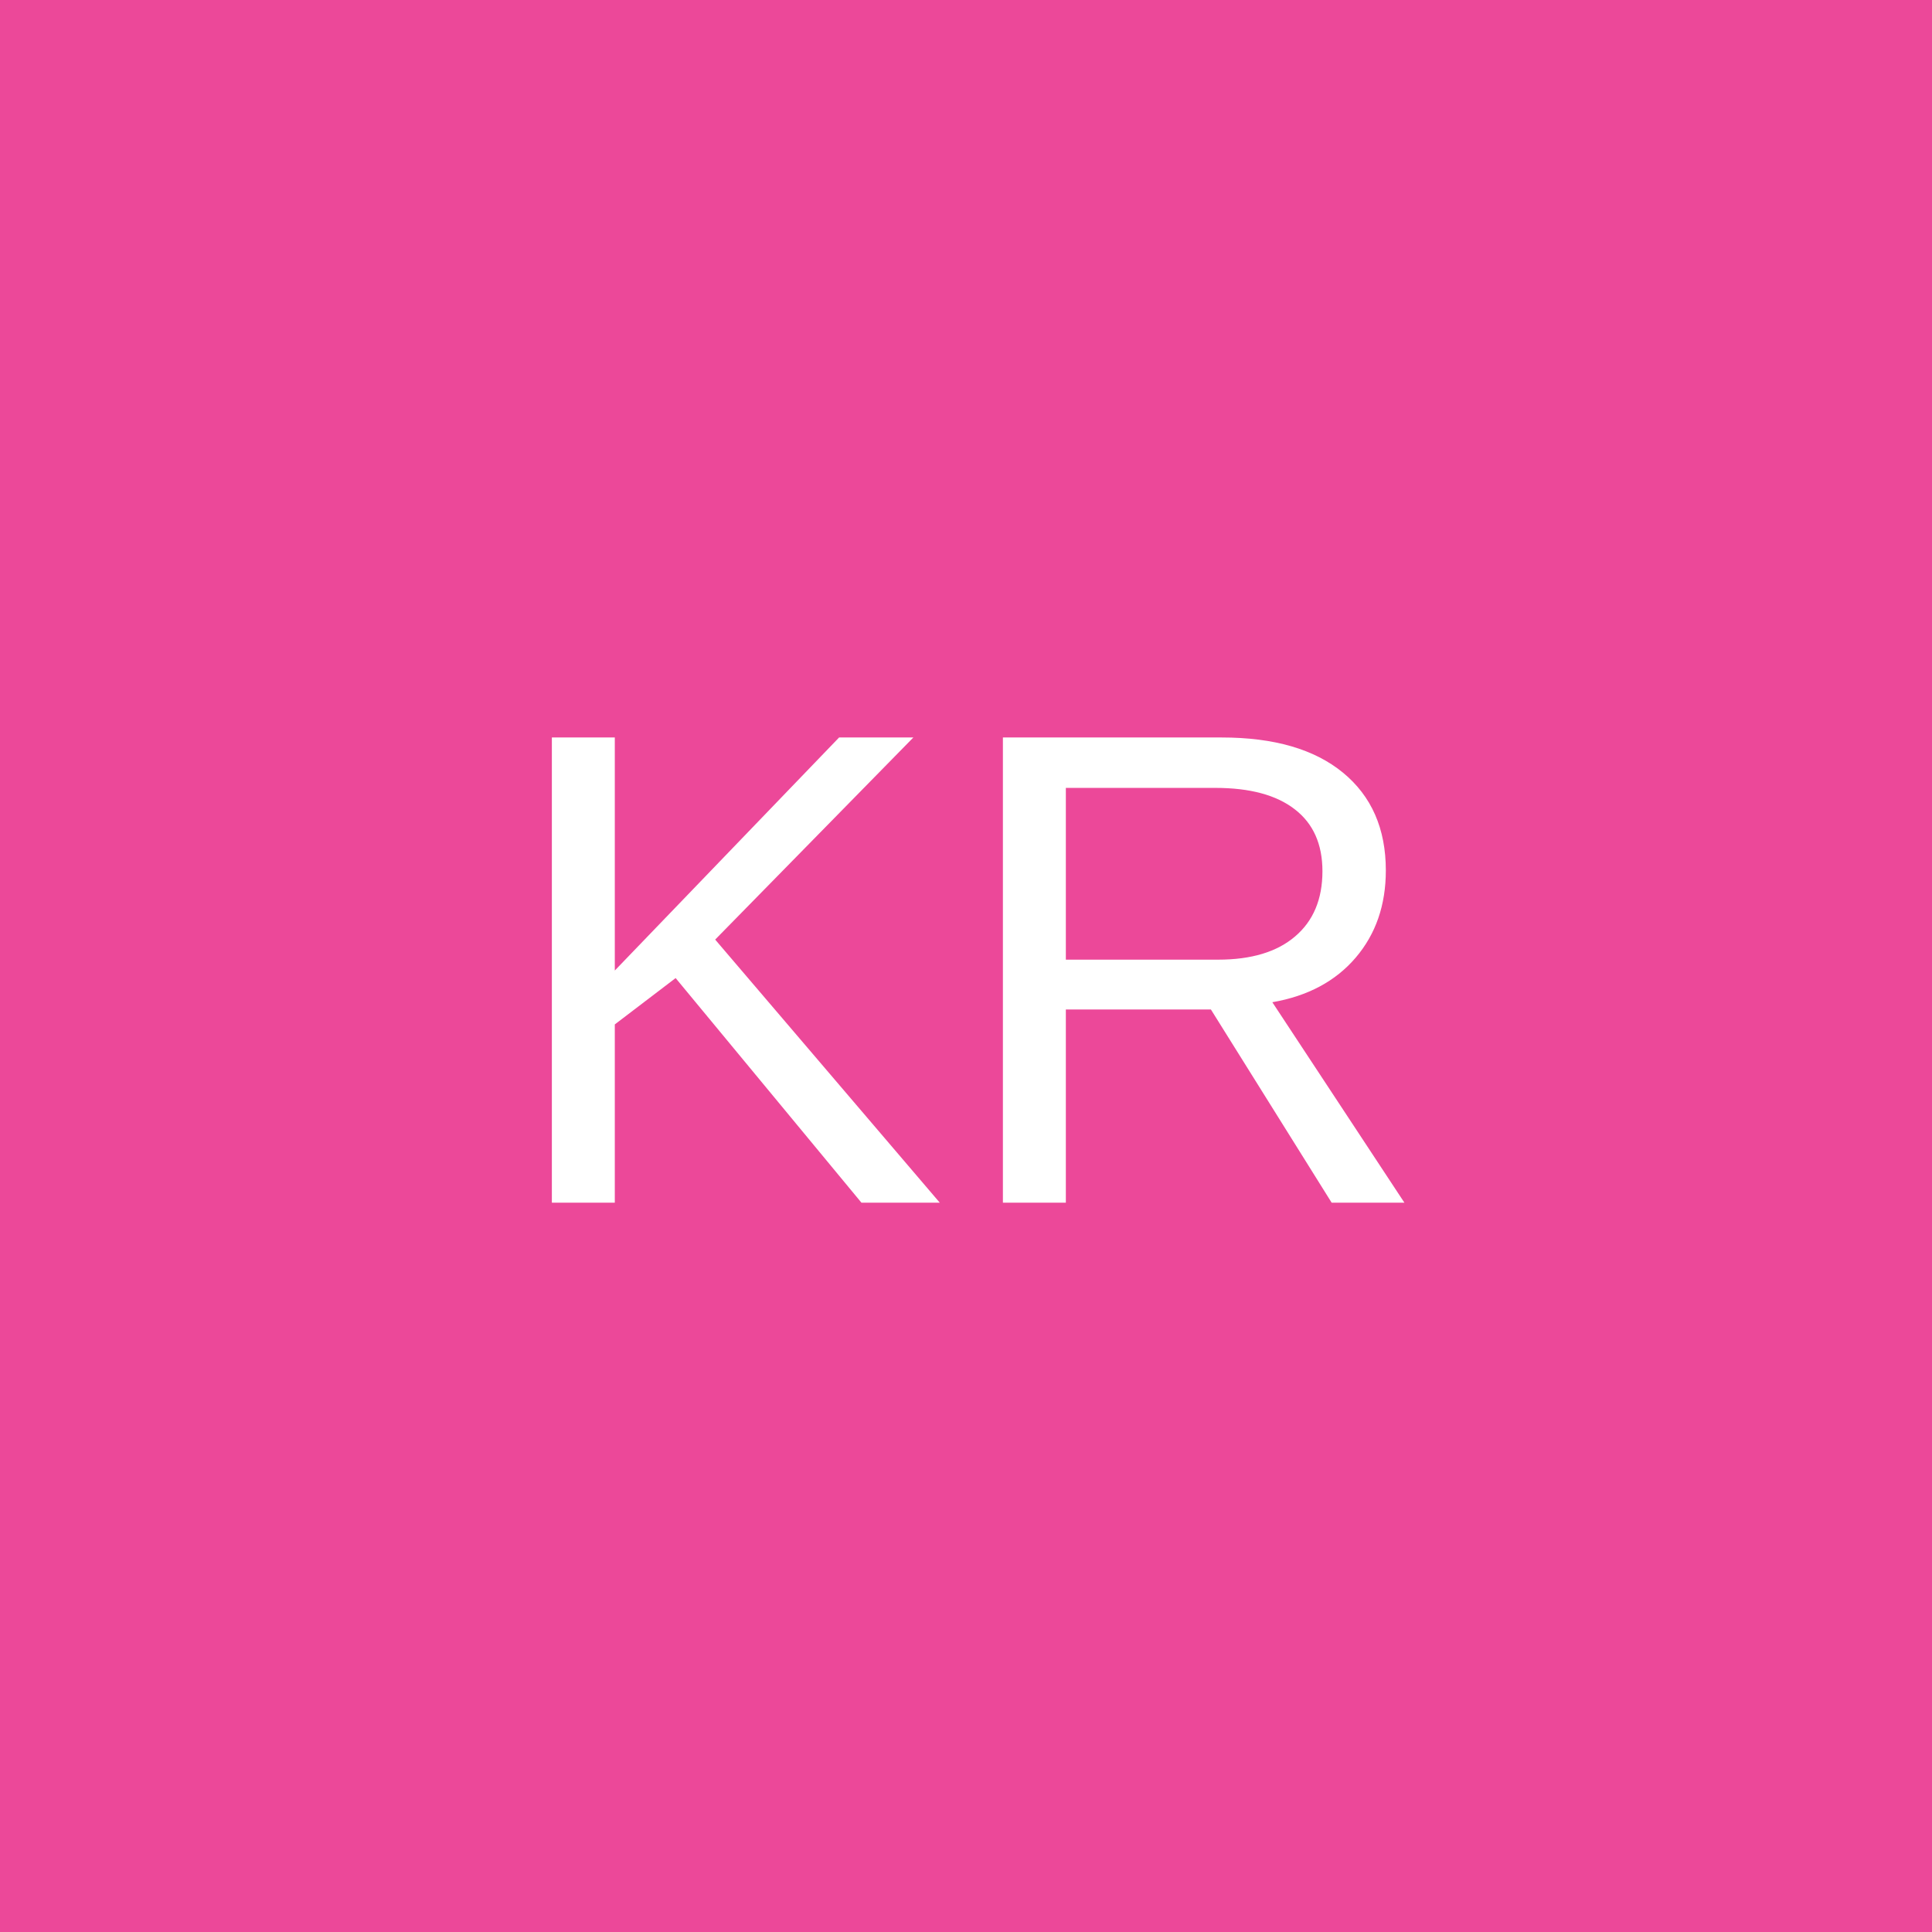
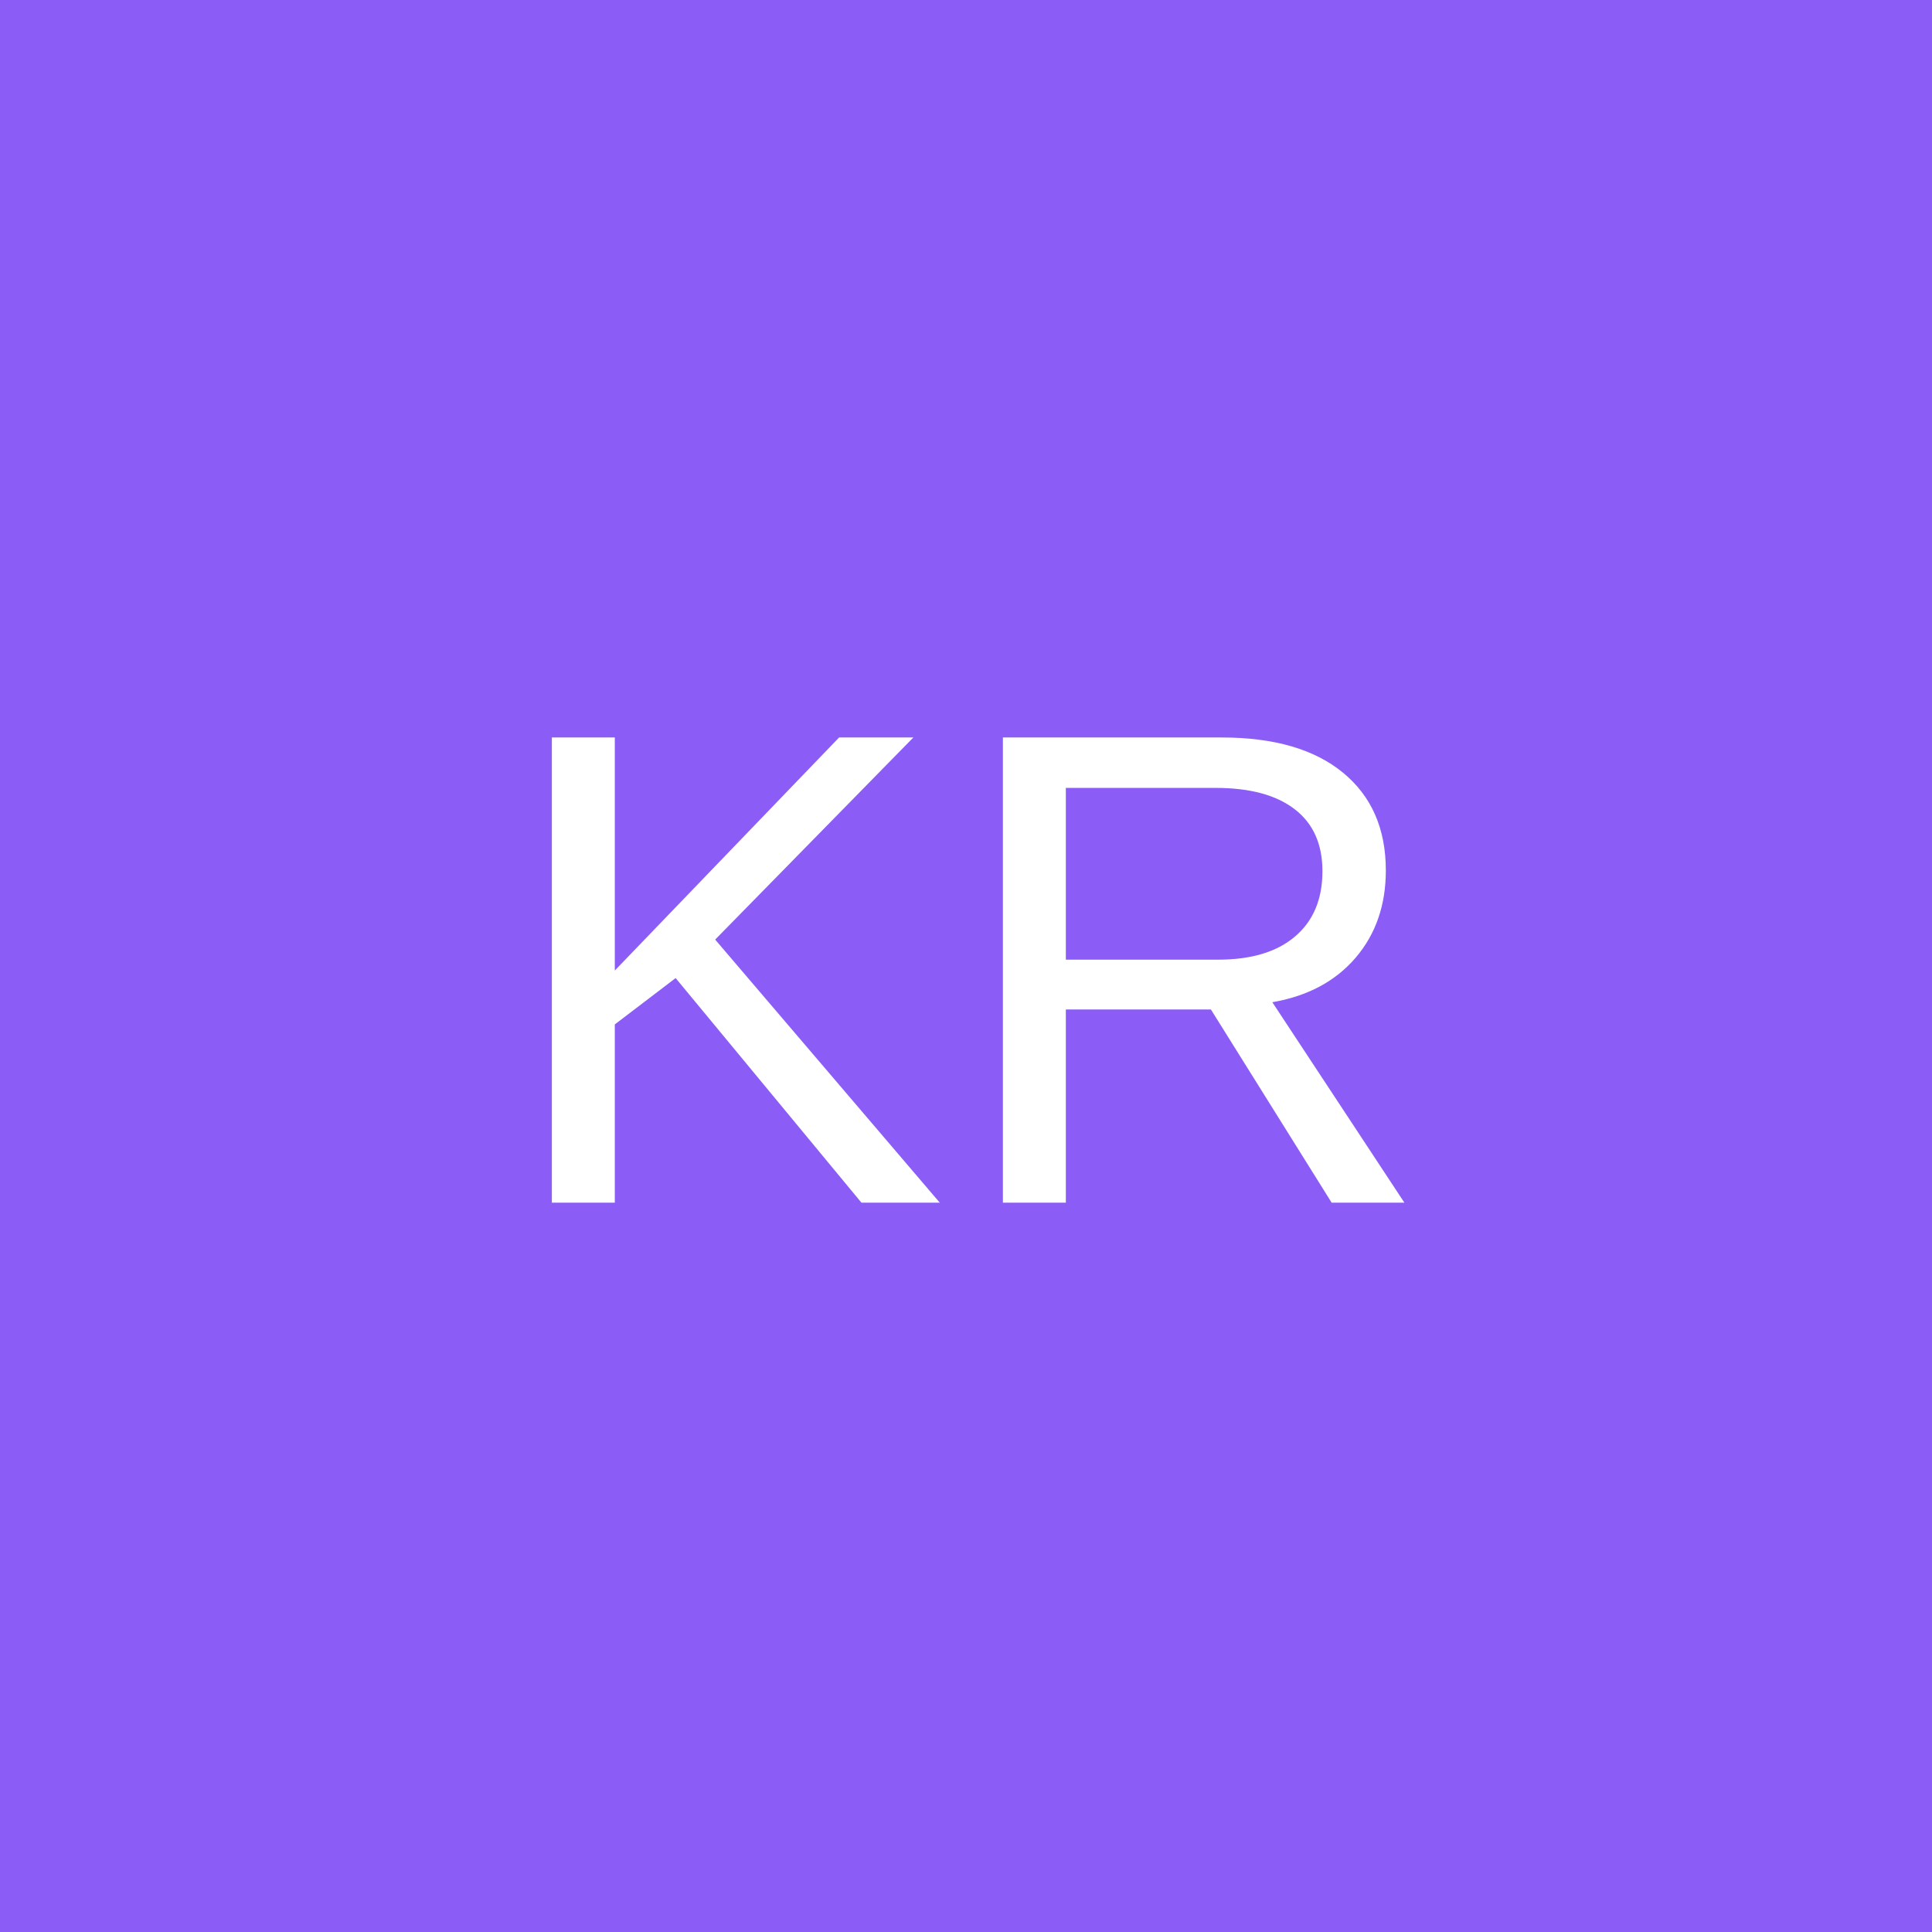
<svg xmlns="http://www.w3.org/2000/svg" width="200" height="200" viewBox="0 0 200 200">
-   <rect width="200" height="200" fill="#ec4899" />
+   <rect width="200" height="200" fill="#8b5cf6" />
  <text x="50%" y="50%" font-family="Arial, Helvetica, sans-serif" font-size="70" fill="#ffffff" text-anchor="middle" dy=".35em">KR</text>
</svg>
